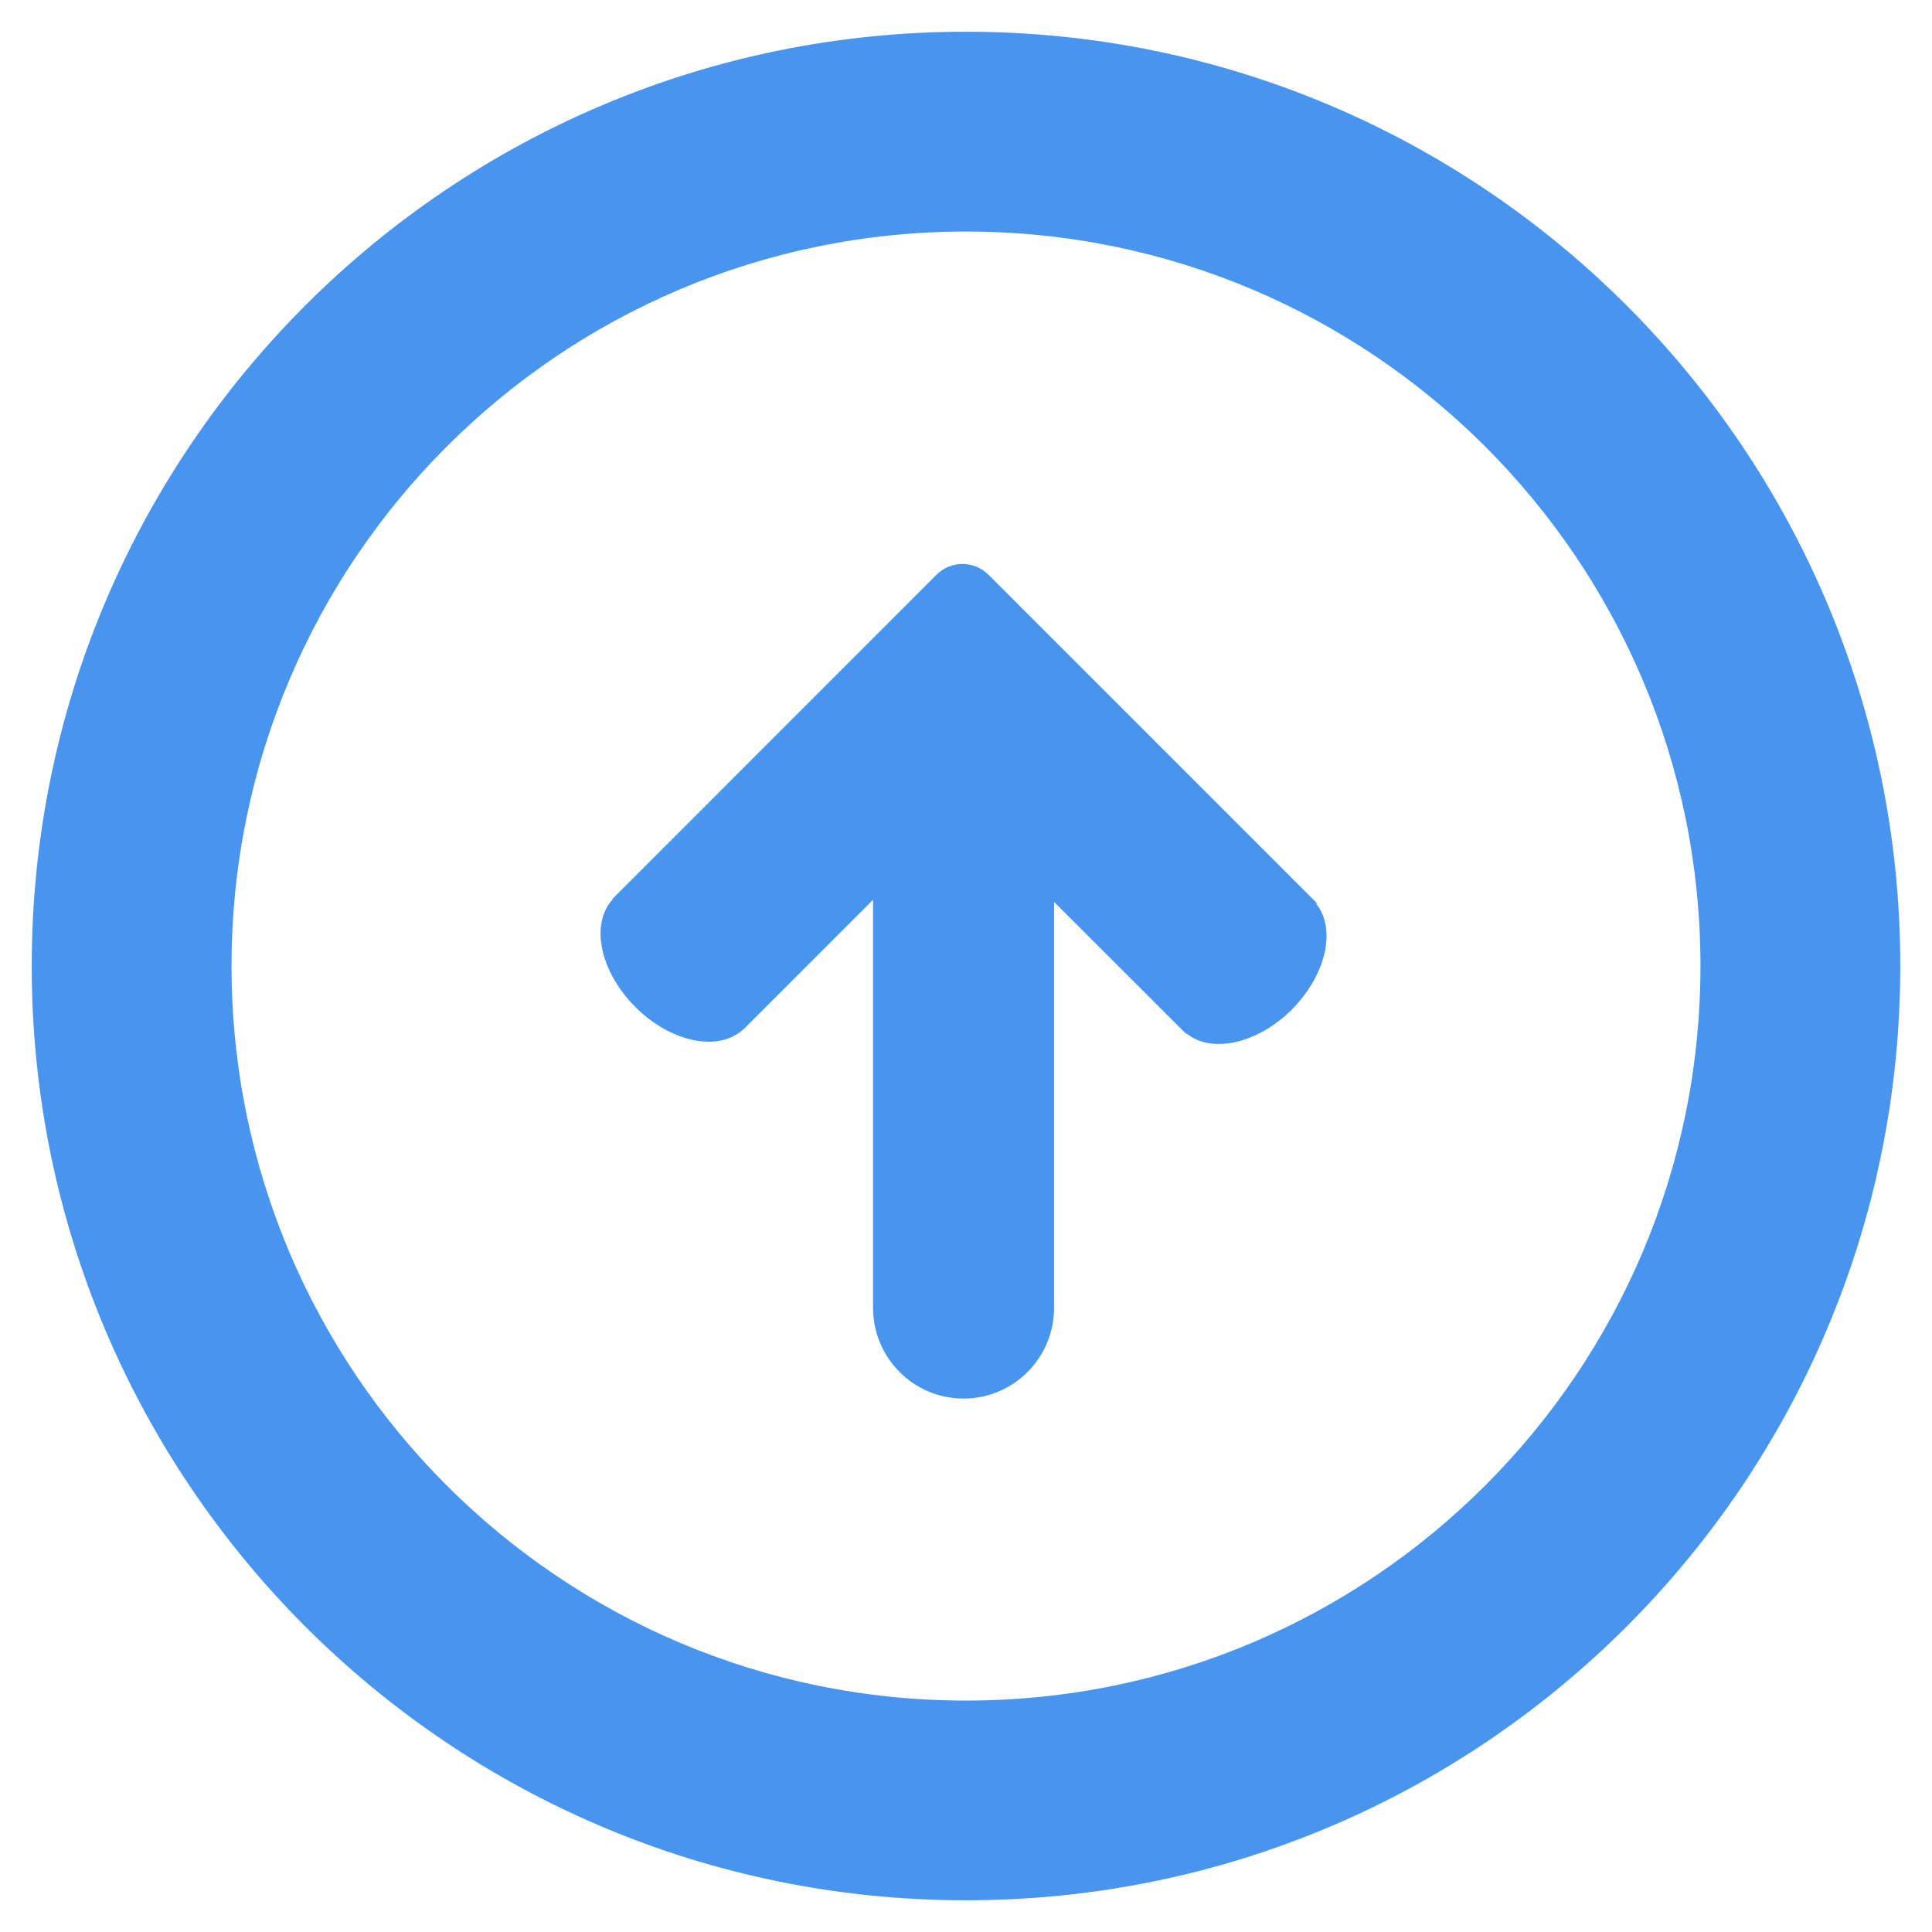
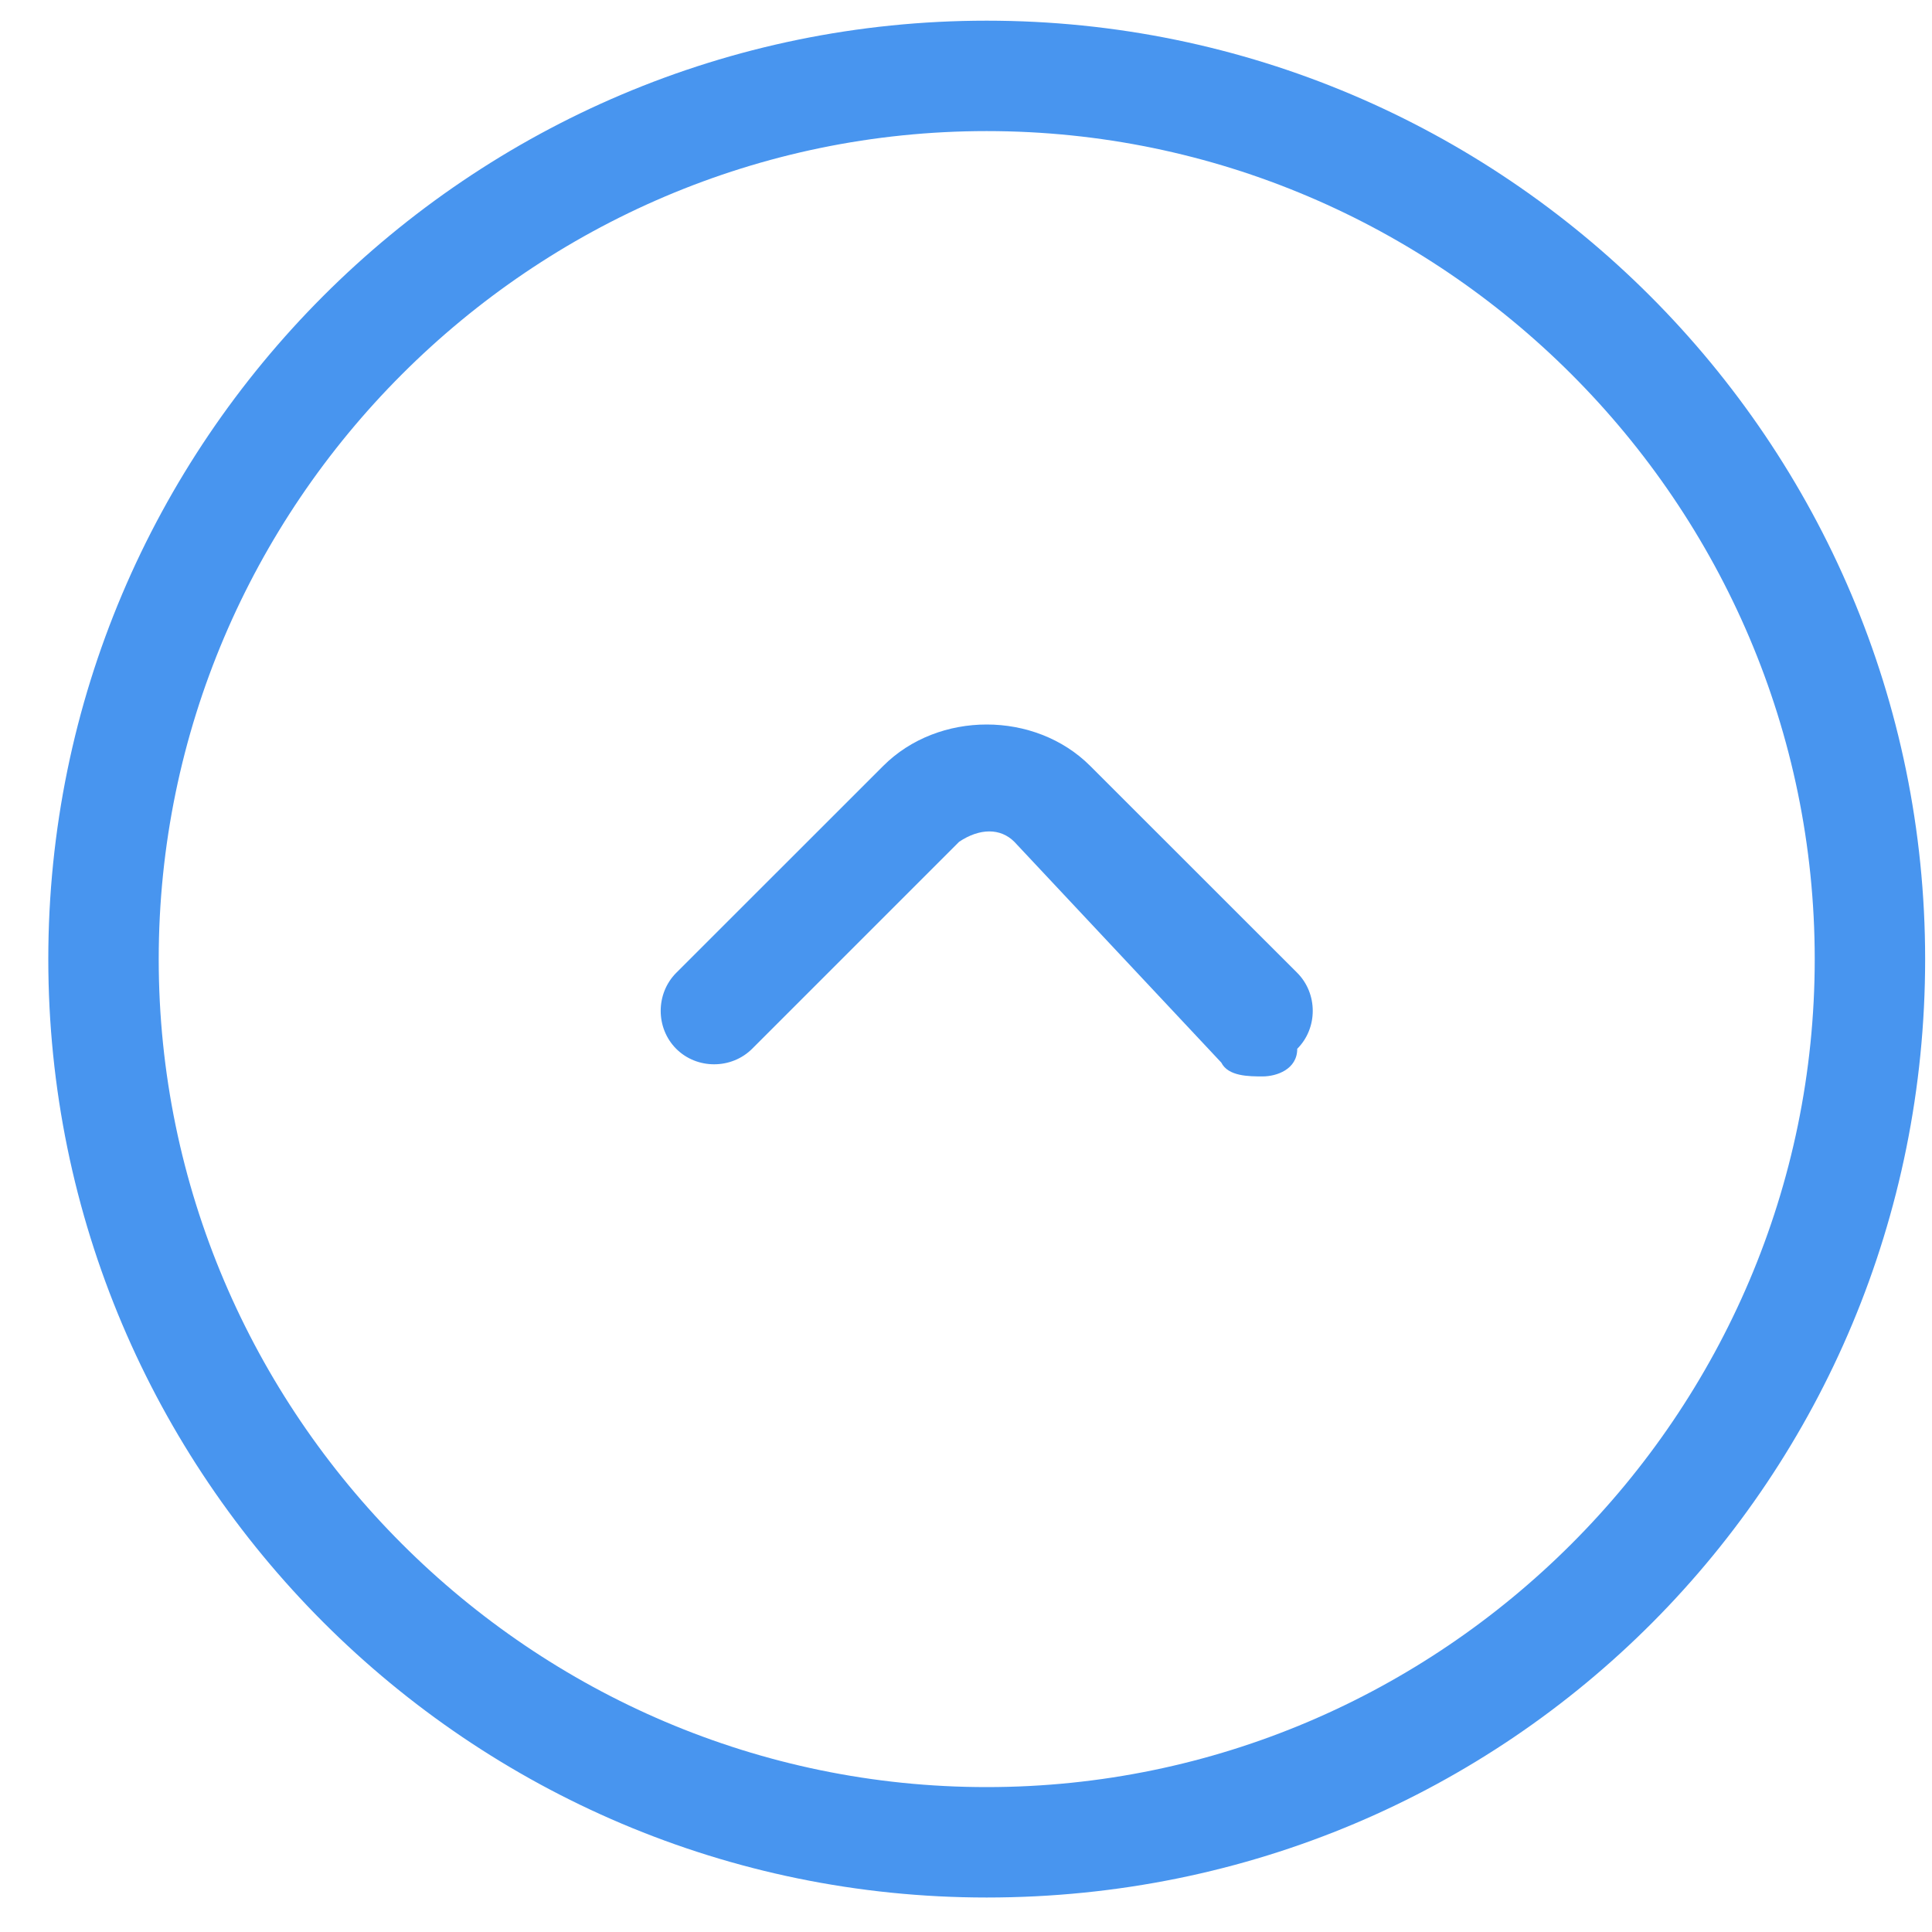
- <svg xmlns="http://www.w3.org/2000/svg" width="19px" height="19px" viewBox="0 0 19 19" version="1.1">
+ <svg xmlns="http://www.w3.org/2000/svg" width="20px" height="20px" viewBox="0 0 20 20" version="1.1">
  <g id="导航栏+首页优化" stroke="none" stroke-width="1" fill="none" fill-rule="evenodd">
-     <g id="首页未登录" transform="translate(-1632, -1102)" fill-rule="nonzero">
-       <g id="编组-18" transform="translate(1631, 891)">
-         <g id="返回顶部3" transform="translate(0, 210)">
-           <rect id="矩形" fill="#000000" opacity="0" x="0" y="0" width="21" height="21" />
-           <path d="M13.944,9.888 L13.951,9.882 L10.722,6.653 C10.58,6.511 10.35,6.511 10.209,6.653 L7.022,9.841 L7.026,9.844 C6.803,10.085 6.899,10.554 7.248,10.903 C7.597,11.252 8.065,11.347 8.307,11.125 L8.308,11.127 L9.586,9.849 L9.586,13.861 C9.586,14.354 9.984,14.754 10.476,14.754 C10.969,14.754 11.366,14.354 11.366,13.861 L11.366,9.87 L12.632,11.135 C12.633,11.137 12.633,11.137 12.634,11.138 L12.637,11.139 L12.666,11.168 L12.67,11.164 C12.916,11.364 13.367,11.265 13.706,10.927 C14.044,10.585 14.142,10.135 13.944,9.888 Z M10.5,1.312 C5.426,1.312 1.312,5.426 1.312,10.5 C1.312,15.574 5.426,19.688 10.5,19.688 C15.573,19.688 19.688,15.573 19.688,10.5 C19.688,5.427 15.573,1.312 10.5,1.312 Z M10.5,17.724 C6.51,17.724 3.277,14.489 3.277,10.5 C3.277,6.511 6.51,3.277 10.5,3.277 C14.489,3.277 17.723,6.511 17.723,10.5 C17.723,14.489 14.489,17.724 10.5,17.724 Z" id="形状" fill="#4895EF" />
+     <g id="首页未登录" transform="translate(-1632, -1100)" fill="#4895EF" fill-rule="nonzero">
+       <g id="编组-18" transform="translate(1632, 892)">
+         <g id="编组" transform="translate(0, 208)">
+           <path d="M10.214,19.643 C4.857,19.643 0.5,15.286 0.5,9.929 C0.5,4.571 4.857,0.214 10.214,0.214 C15.571,0.214 19.929,4.571 19.929,9.929 C19.929,15.286 15.643,19.643 10.214,19.643 Z M10.214,1.357 C5.5,1.357 1.643,5.214 1.643,9.929 C1.643,14.643 5.5,18.5 10.214,18.5 C14.929,18.5 18.786,14.643 18.786,9.929 C18.786,5.214 14.929,1.357 10.214,1.357 Z" id="形状" />
+           <path d="M13.071,11.143 C12.929,11.143 12.714,11.143 12.643,11 L10.5,8.714 C10.357,8.571 10.143,8.571 9.929,8.714 L7.786,10.857 C7.571,11.071 7.214,11.071 7,10.857 C6.786,10.643 6.786,10.286 7,10.071 L9.143,7.929 C9.714,7.357 10.714,7.357 11.286,7.929 L13.429,10.071 C13.643,10.286 13.643,10.643 13.429,10.857 C13.429,11.071 13.214,11.143 13.071,11.143 Z" id="路径" />
        </g>
      </g>
    </g>
  </g>
</svg>
